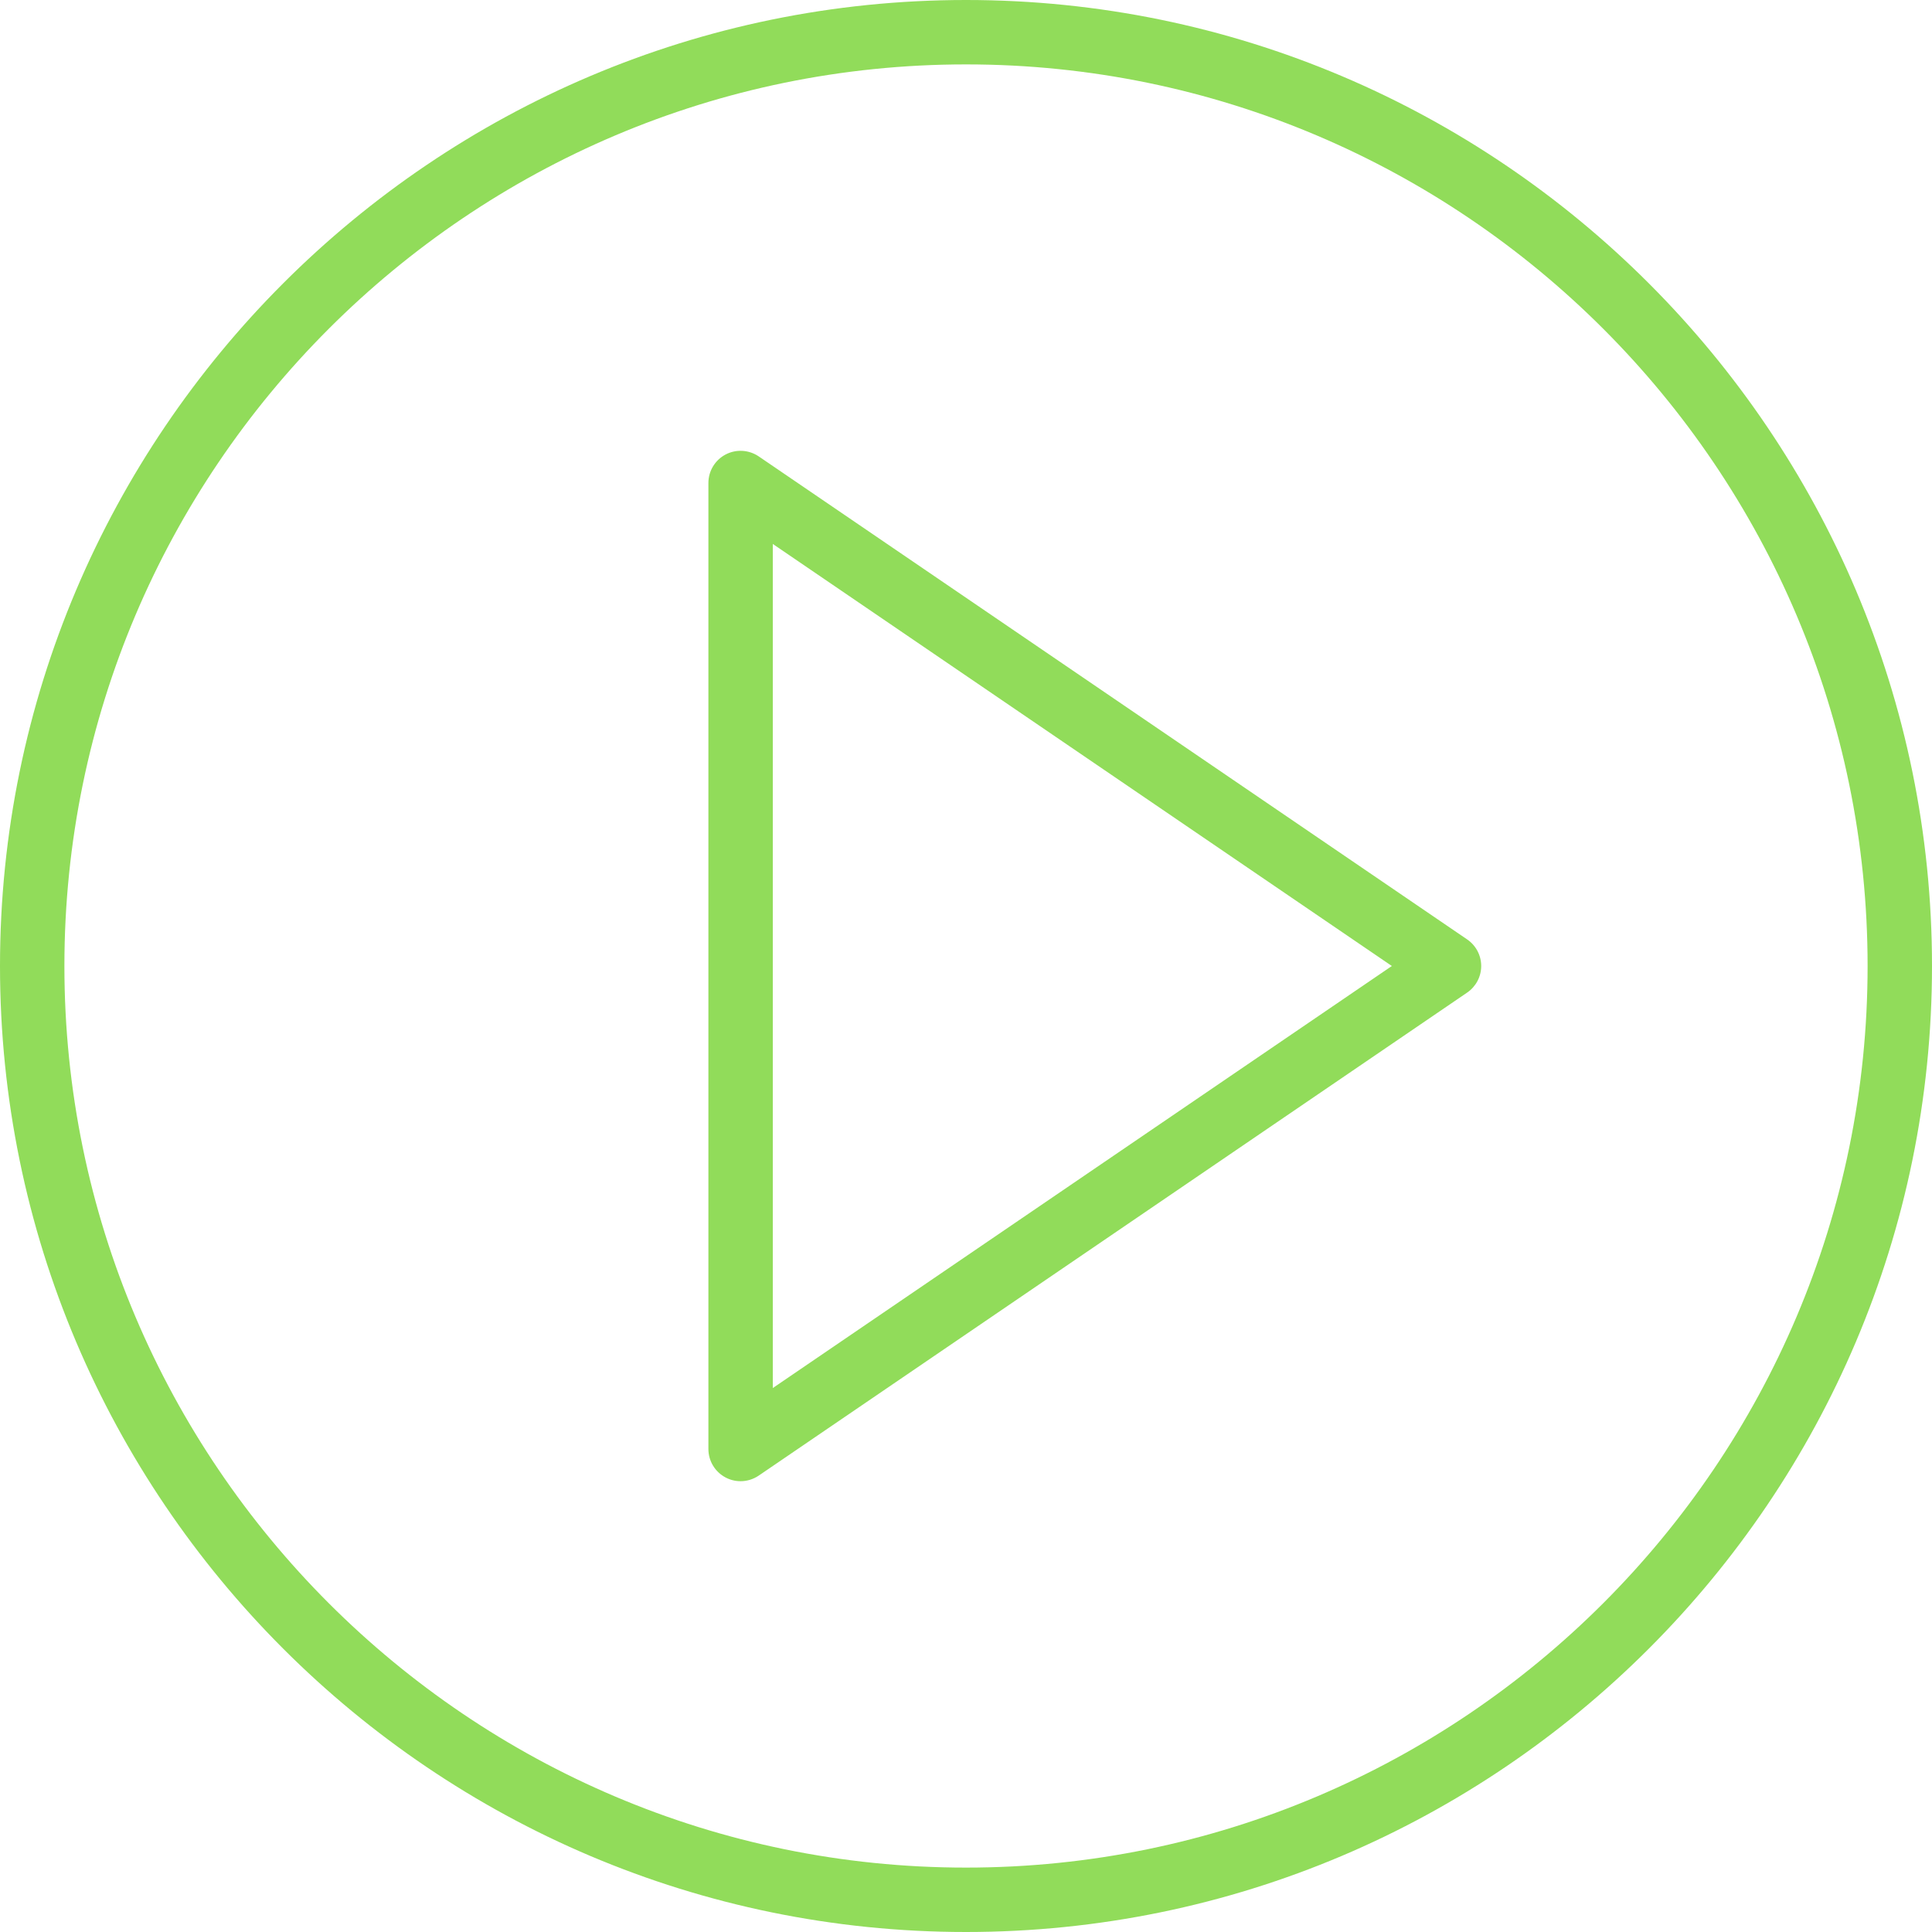
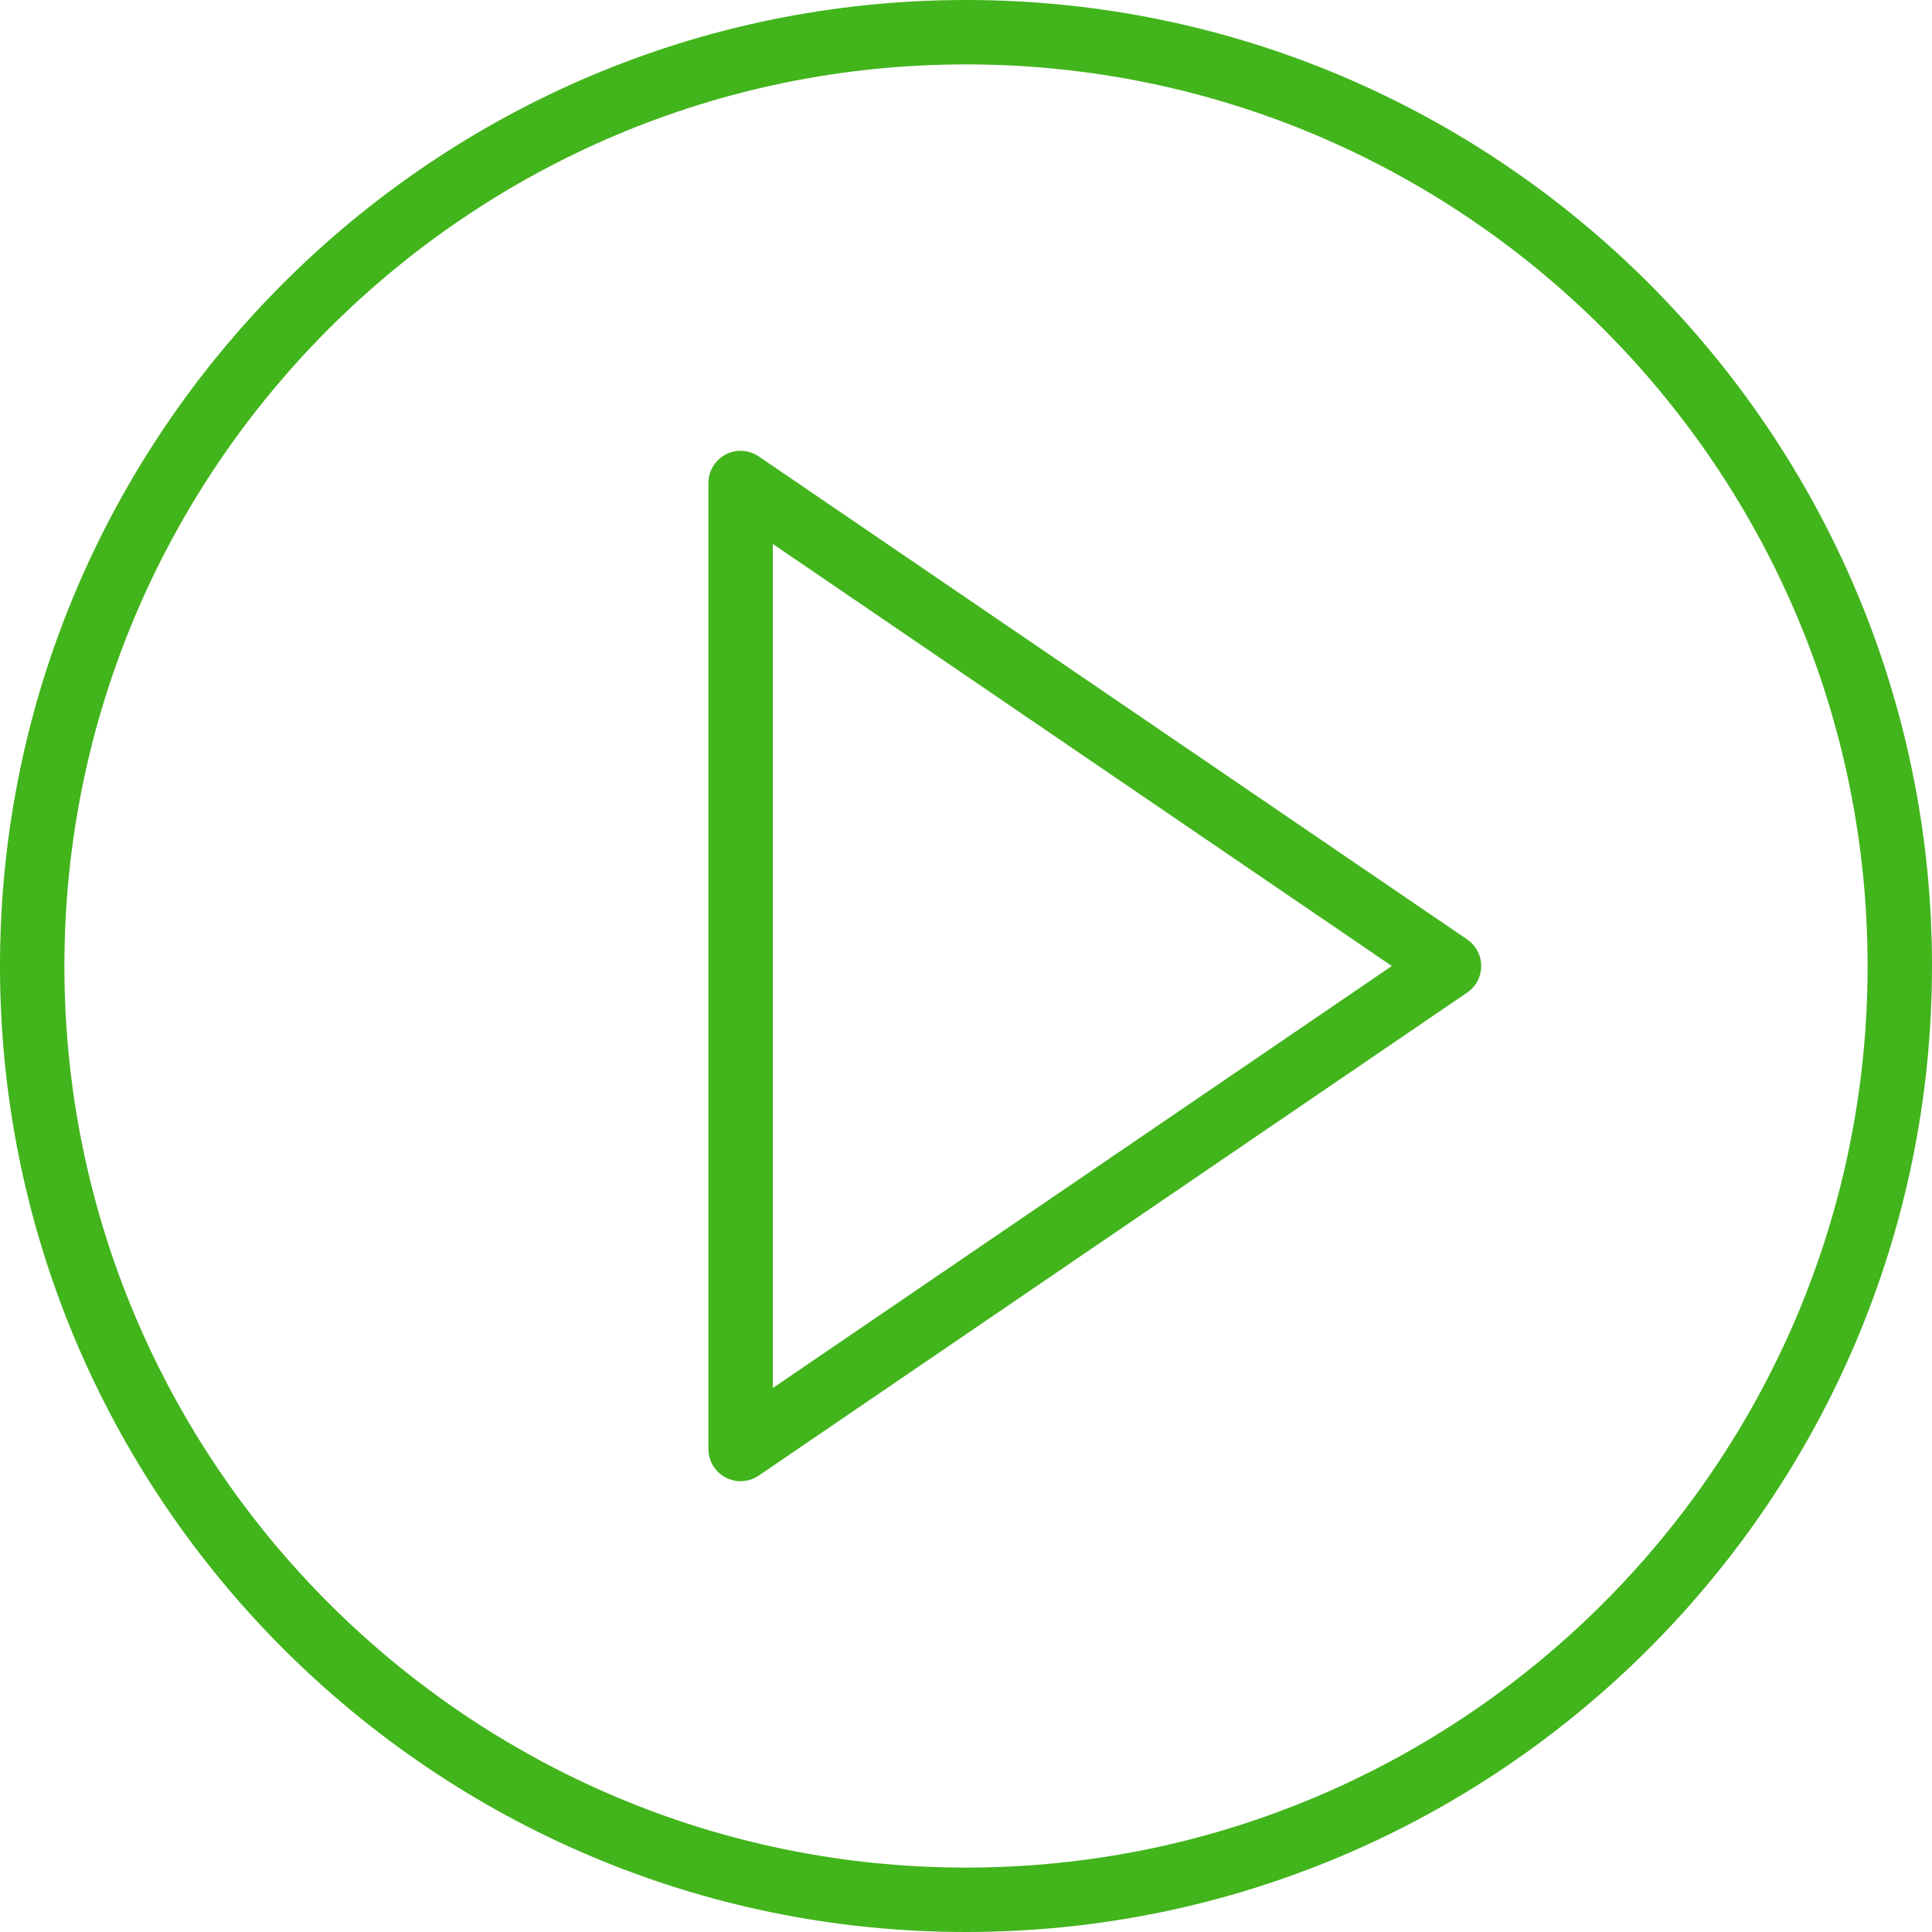
<svg xmlns="http://www.w3.org/2000/svg" version="1.1" id="Capa_1" x="0px" y="0px" viewBox="0 0 60 60" style="enable-background:new 0 0 60 60;" xml:space="preserve" width="25px" height="25px">
  <g>
-     <path d="M45.563,29.174l-22-15c-0.307-0.208-0.703-0.231-1.031-0.058C22.205,14.289,22,14.629,22,15v30   c0,0.371,0.205,0.711,0.533,0.884C22.679,45.962,22.84,46,23,46c0.197,0,0.394-0.059,0.563-0.174l22-15   C45.836,30.64,46,30.331,46,30S45.836,29.36,45.563,29.174z M24,43.107V16.893L43.225,30L24,43.107z" fill="#91DC5A" />
-     <path d="M30,0C13.458,0,0,13.458,0,30s13.458,30,30,30s30-13.458,30-30S46.542,0,30,0z M30,58C14.561,58,2,45.439,2,30   S14.561,2,30,2s28,12.561,28,28S45.439,58,30,58z" fill="#91DC5A" />
+     <path d="M45.563,29.174l-22-15c-0.307-0.208-0.703-0.231-1.031-0.058C22.205,14.289,22,14.629,22,15v30   c0,0.371,0.205,0.711,0.533,0.884C22.679,45.962,22.84,46,23,46c0.197,0,0.394-0.059,0.563-0.174l22-15   C45.836,30.64,46,30.331,46,30S45.836,29.36,45.563,29.174z M24,43.107V16.893L43.225,30L24,43.107z" fill="#42B41C" />
+     <path d="M30,0C13.458,0,0,13.458,0,30s13.458,30,30,30s30-13.458,30-30S46.542,0,30,0z M30,58C14.561,58,2,45.439,2,30   S14.561,2,30,2s28,12.561,28,28S45.439,58,30,58z" fill="#42B41C" />
  </g>
  <g>
</g>
  <g>
</g>
  <g>
</g>
  <g>
</g>
  <g>
</g>
  <g>
</g>
  <g>
</g>
  <g>
</g>
  <g>
</g>
  <g>
</g>
  <g>
</g>
  <g>
</g>
  <g>
</g>
  <g>
</g>
  <g>
</g>
</svg>
